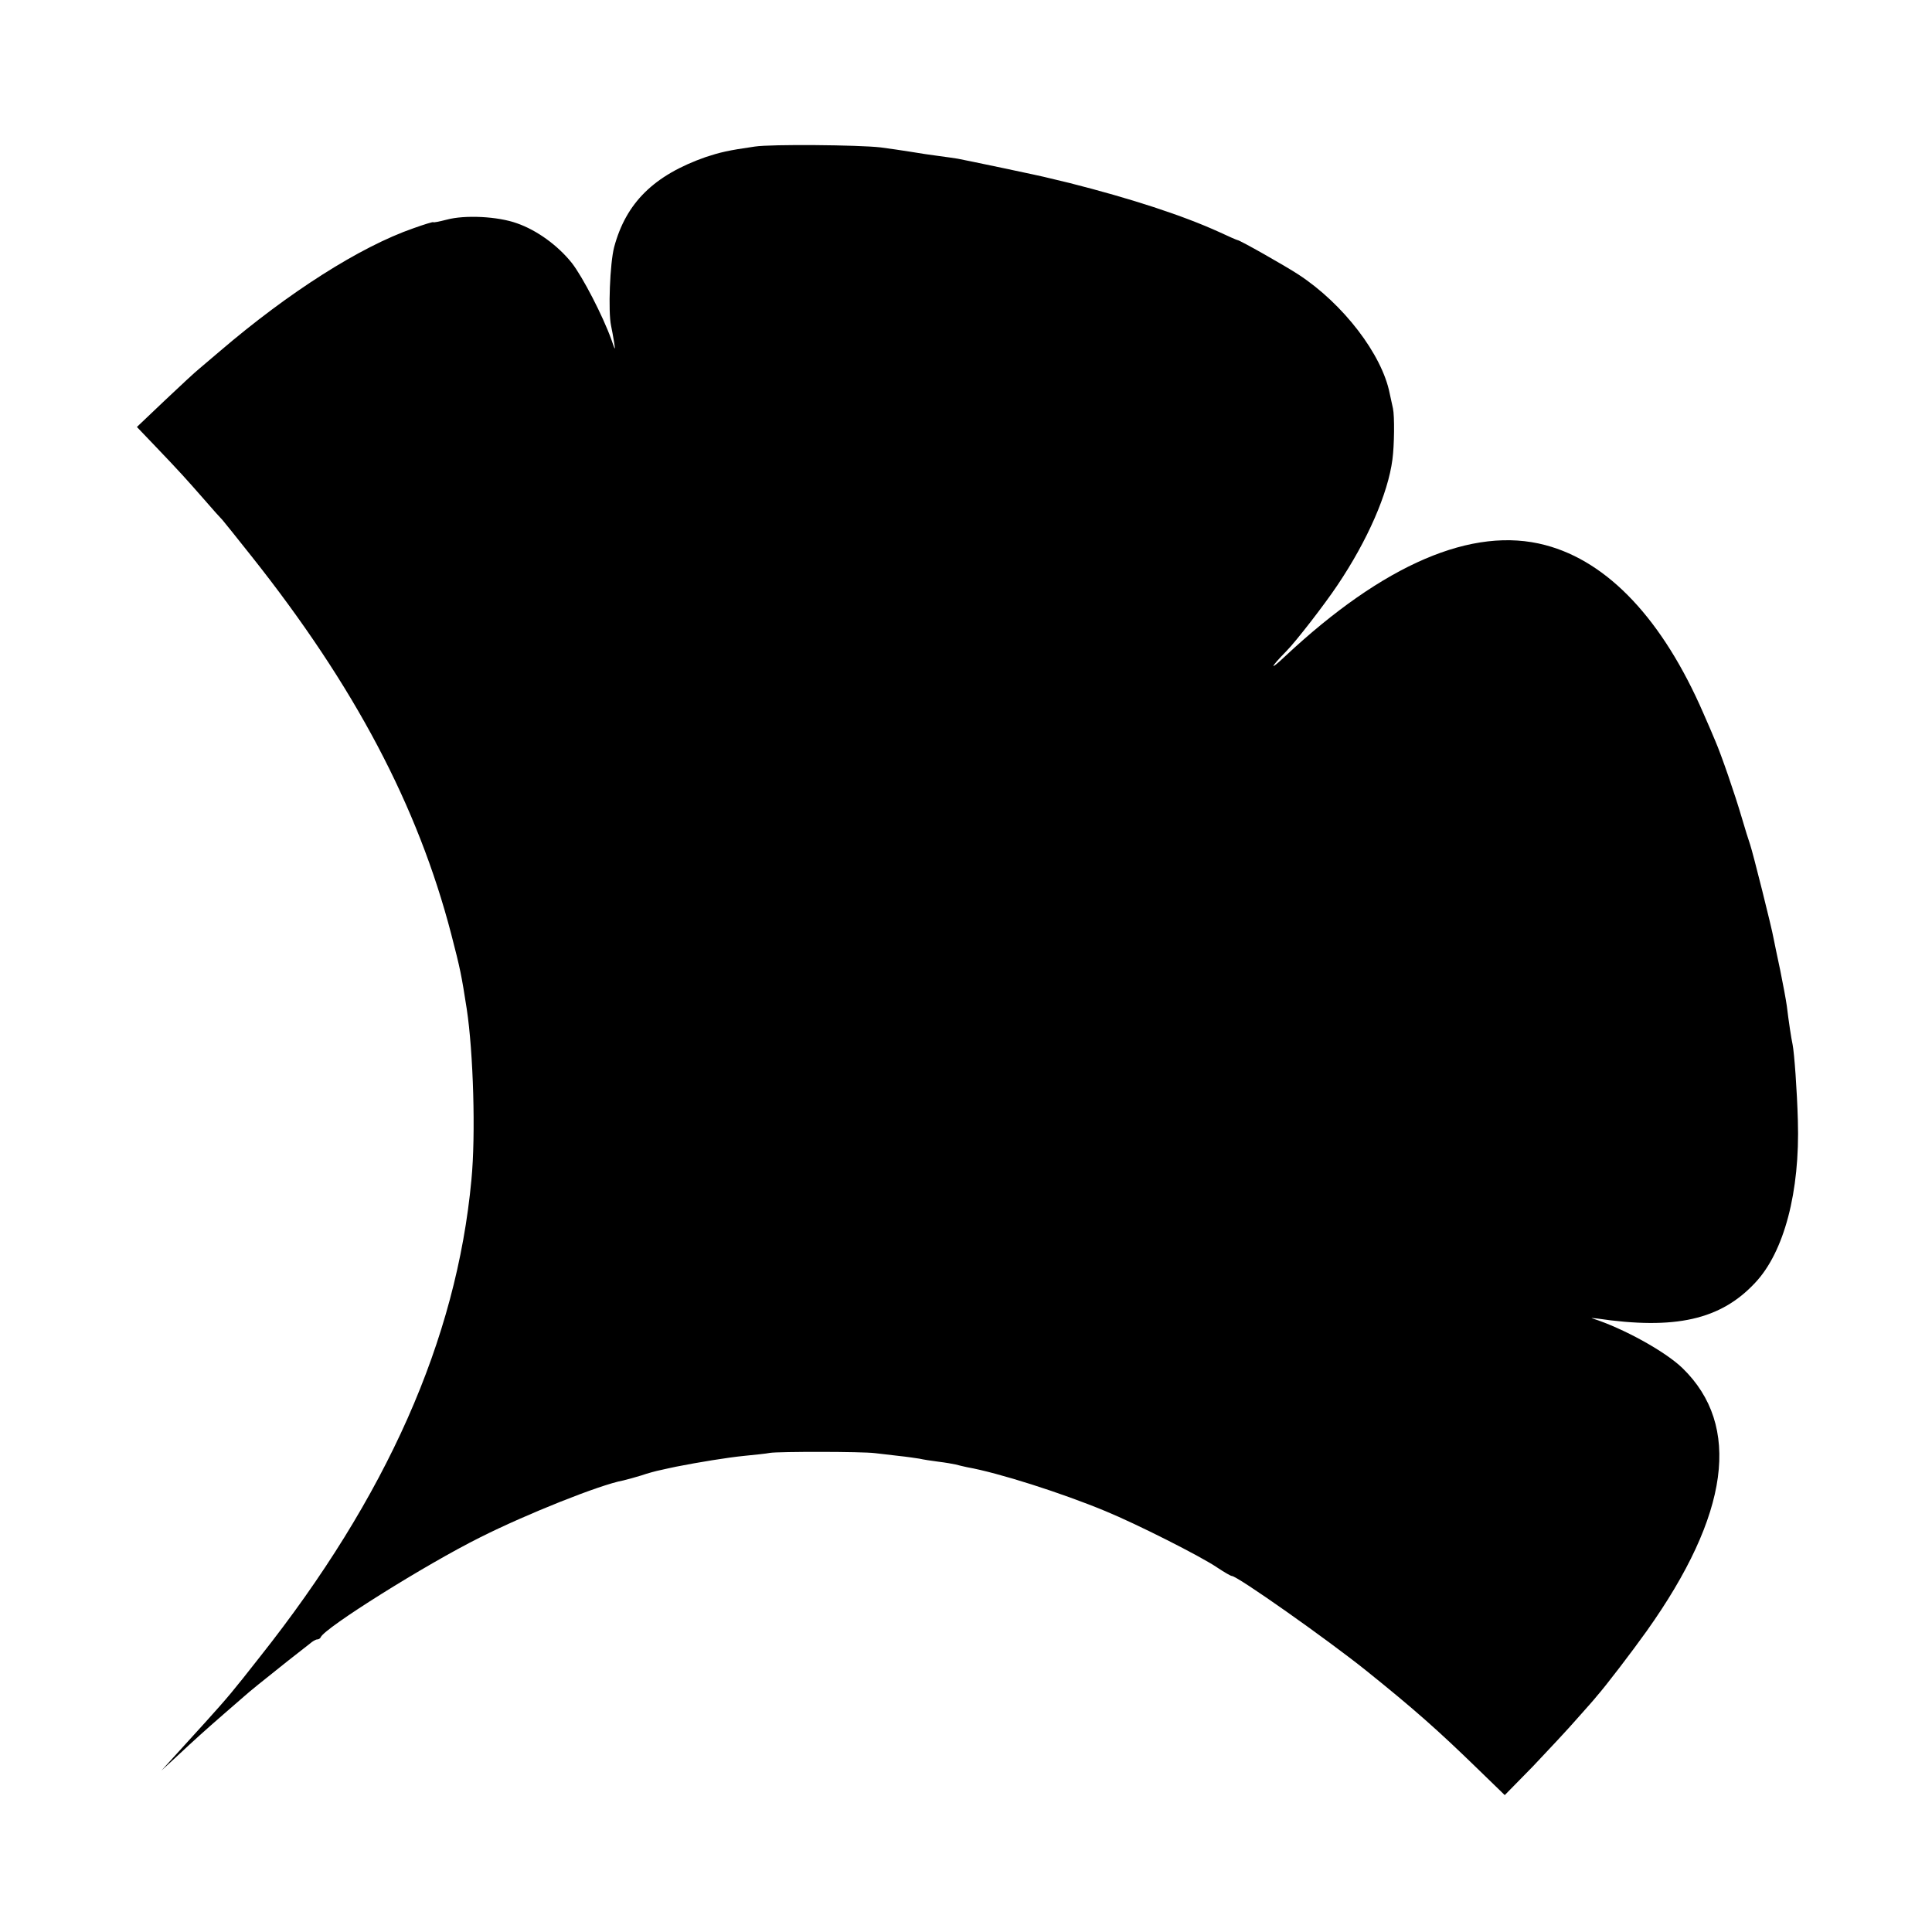
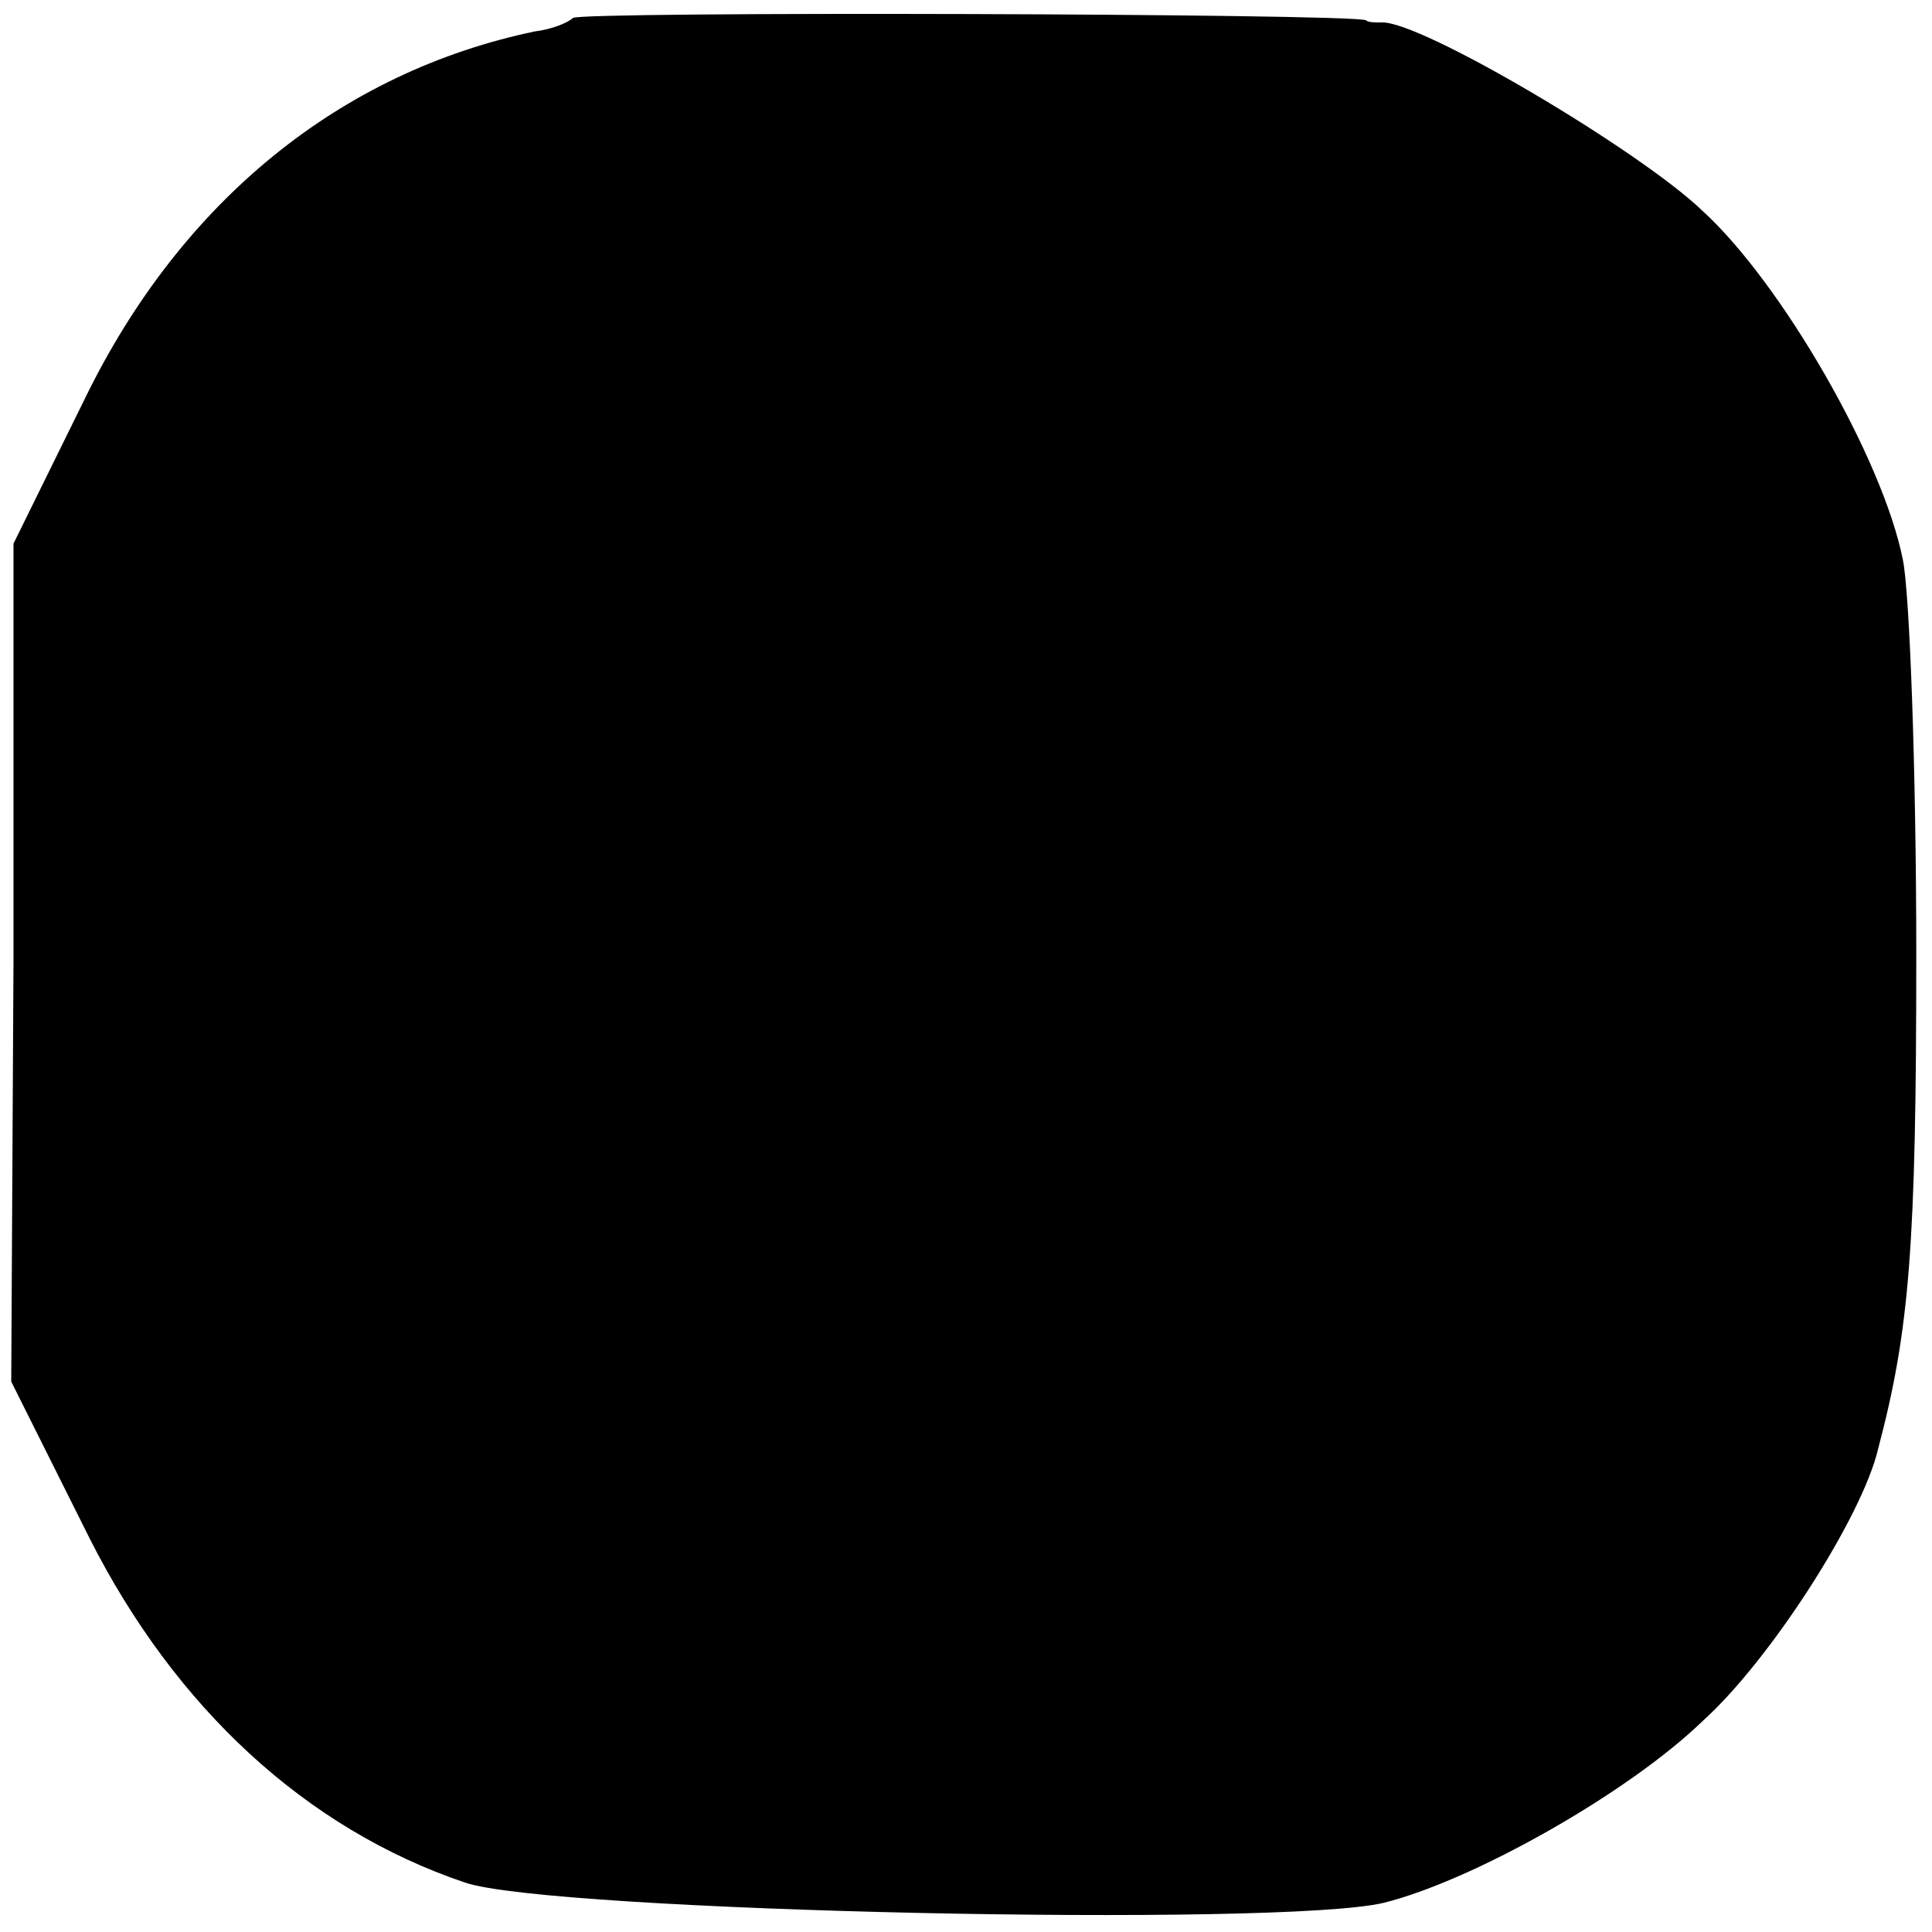
- <svg xmlns="http://www.w3.org/2000/svg" version="1.0" width="700pt" height="700pt" viewBox="0 0 700 700" preserveAspectRatio="xMidYMid meet">
-   <g transform="translate(0,700) scale(0.1,-0.1)" fill="#000000" stroke="none">
-     <path d="M2735 6469 c-98 -14 -126 -21 -178 -38 -188 -66 -289 -166 -332 -327 -15 -58 -22 -232 -11 -284 3 -14 8 -41 11 -60 5 -32 4 -31 -10 10 -31 86 -104 227 -143 277 -51 64 -127 119 -199 144 -69 25 -189 31 -255 13 -27 -7 -48 -11 -48 -9 0 2 -33 -8 -72 -22 -193 -67 -452 -232 -702 -446 -27 -23 -60 -51 -73 -62 -14 -11 -70 -63 -126 -116 l-101 -96 66 -69 c90 -94 114 -121 178 -194 30 -35 60 -68 66 -74 5 -6 53 -65 105 -131 374 -471 603 -905 724 -1370 33 -127 37 -148 56 -270 24 -157 33 -457 17 -620 -54 -579 -307 -1149 -767 -1729 -98 -125 -114 -144 -196 -235 -54 -59 -60 -66 -120 -132 l-40 -44 50 46 c76 71 104 96 175 158 36 31 70 61 76 66 14 13 72 60 154 125 36 28 73 57 83 65 9 8 21 15 26 15 5 0 11 3 13 8 14 34 381 264 578 362 167 84 435 191 518 206 13 3 42 11 65 18 23 8 56 17 72 20 17 4 41 9 55 12 81 16 185 33 245 39 39 4 81 8 95 11 32 5 334 5 380 -1 19 -2 58 -7 86 -10 29 -3 62 -8 75 -10 13 -3 44 -8 69 -11 25 -3 53 -8 62 -10 10 -3 29 -7 42 -10 113 -20 342 -93 501 -159 112 -46 346 -164 406 -205 24 -16 48 -30 52 -30 20 0 346 -230 487 -343 173 -139 259 -215 403 -355 l99 -96 102 104 c55 58 128 136 161 174 33 37 65 73 70 80 32 36 129 163 181 236 301 423 344 745 130 953 -63 61 -216 145 -326 180 -8 2 -1 2 15 0 284 -42 449 -5 574 129 105 111 163 330 155 588 -3 110 -13 245 -19 275 -5 23 -14 82 -21 140 -3 22 -14 81 -24 130 -11 50 -21 101 -24 115 -6 36 -75 311 -85 340 -5 14 -19 59 -31 100 -24 82 -74 227 -95 275 -7 17 -26 62 -43 100 -147 339 -345 550 -573 610 -263 70 -586 -69 -944 -404 -57 -54 -54 -41 5 19 35 35 140 171 186 240 109 162 183 332 199 455 7 51 8 158 2 185 -2 8 -7 33 -12 55 -28 141 -168 324 -330 430 -47 31 -213 125 -221 125 -2 0 -32 13 -66 29 -134 61 -322 122 -543 178 -33 8 -67 16 -75 18 -25 7 -303 65 -330 70 -14 2 -45 7 -70 10 -25 3 -70 10 -100 15 -30 5 -80 12 -110 16 -79 9 -396 12 -455 3z" />
+ <svg xmlns="http://www.w3.org/2000/svg" version="1.0" width="86pt" height="86pt" viewBox="0 0 86 86" preserveAspectRatio="xMidYMid meet">
+   <g transform="translate(0,86) scale(0.1,-0.1)" fill="#000000" stroke="none">
+     <path d="M255 852 c-2 -2 -9 -5 -17 -6 -86 -18 -157 -75 -200 -163 l-32 -65 0 -187 -1 -186 35 -70 c38 -75 96 -129 167 -153 38 -13 363 -20 409 -9 40 10 109 49 142 81 30 27 71 91 78 121 14 53 17 90 17 220 0 83 -3 162 -6 176 -9 45 -54 123 -89 155 -28 27 -126 85 -143 84 -3 0 -6 0 -7 1 -8 3 -350 4 -353 1z" />
  </g>
</svg>
